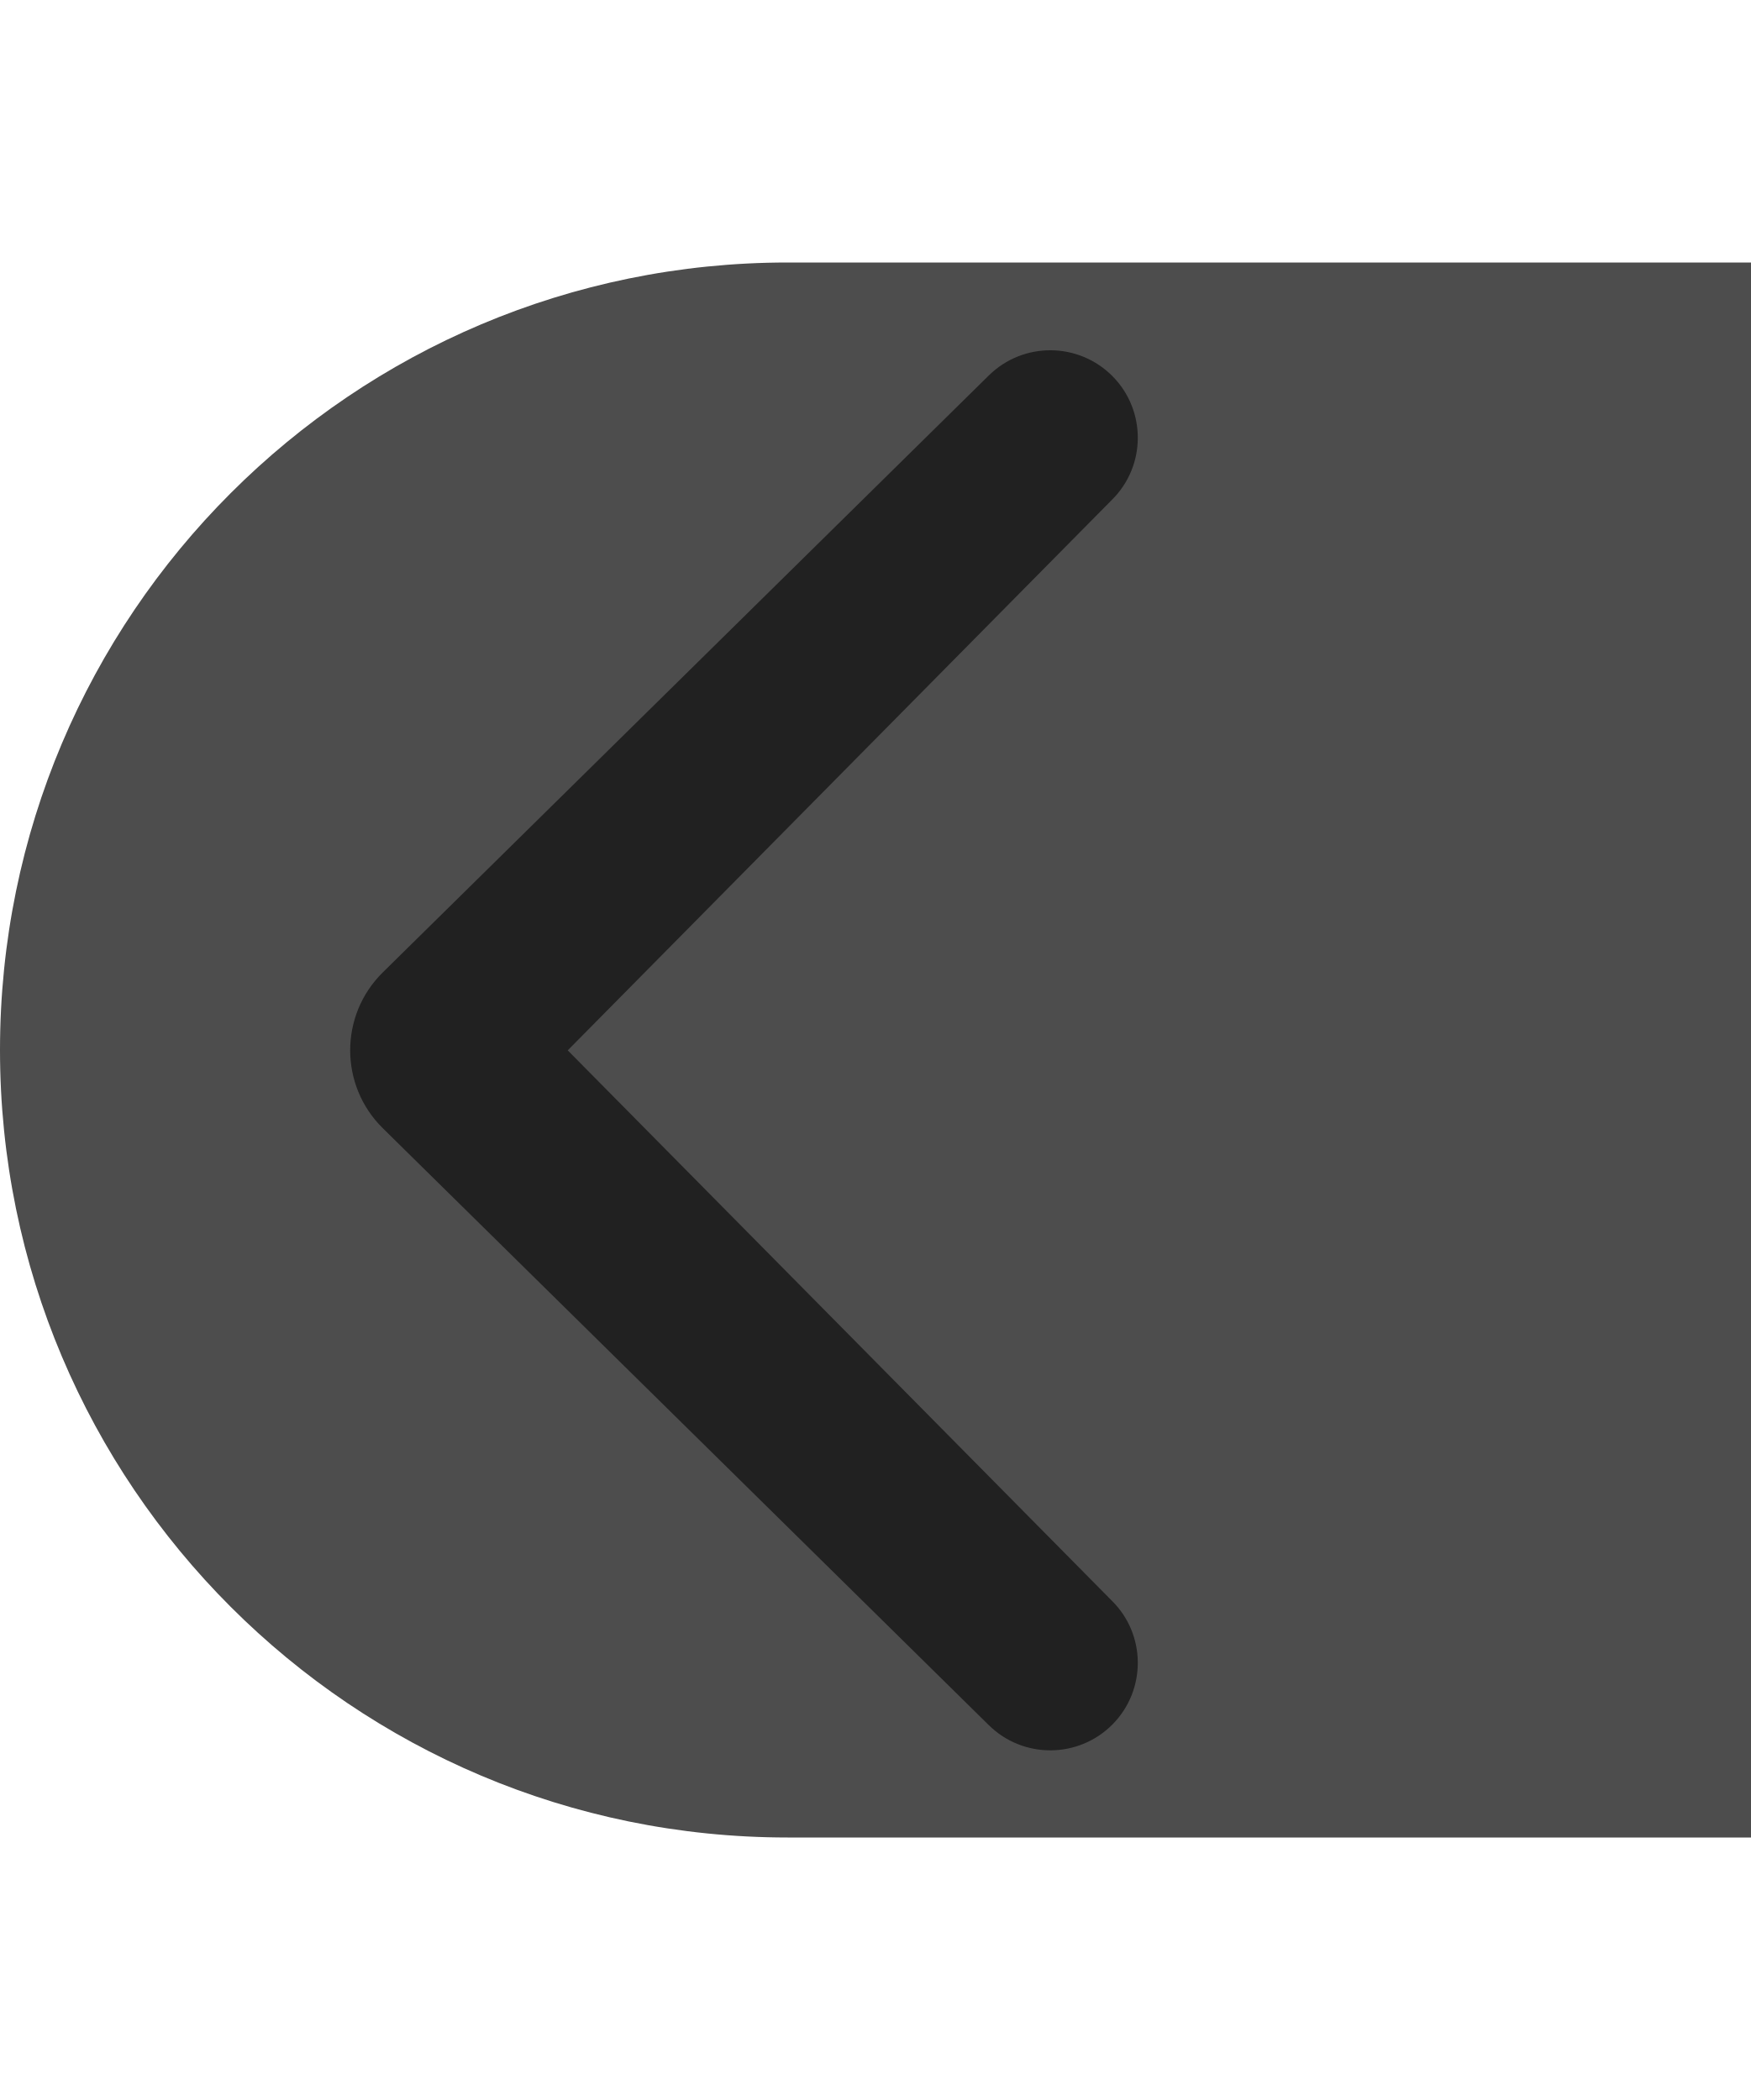
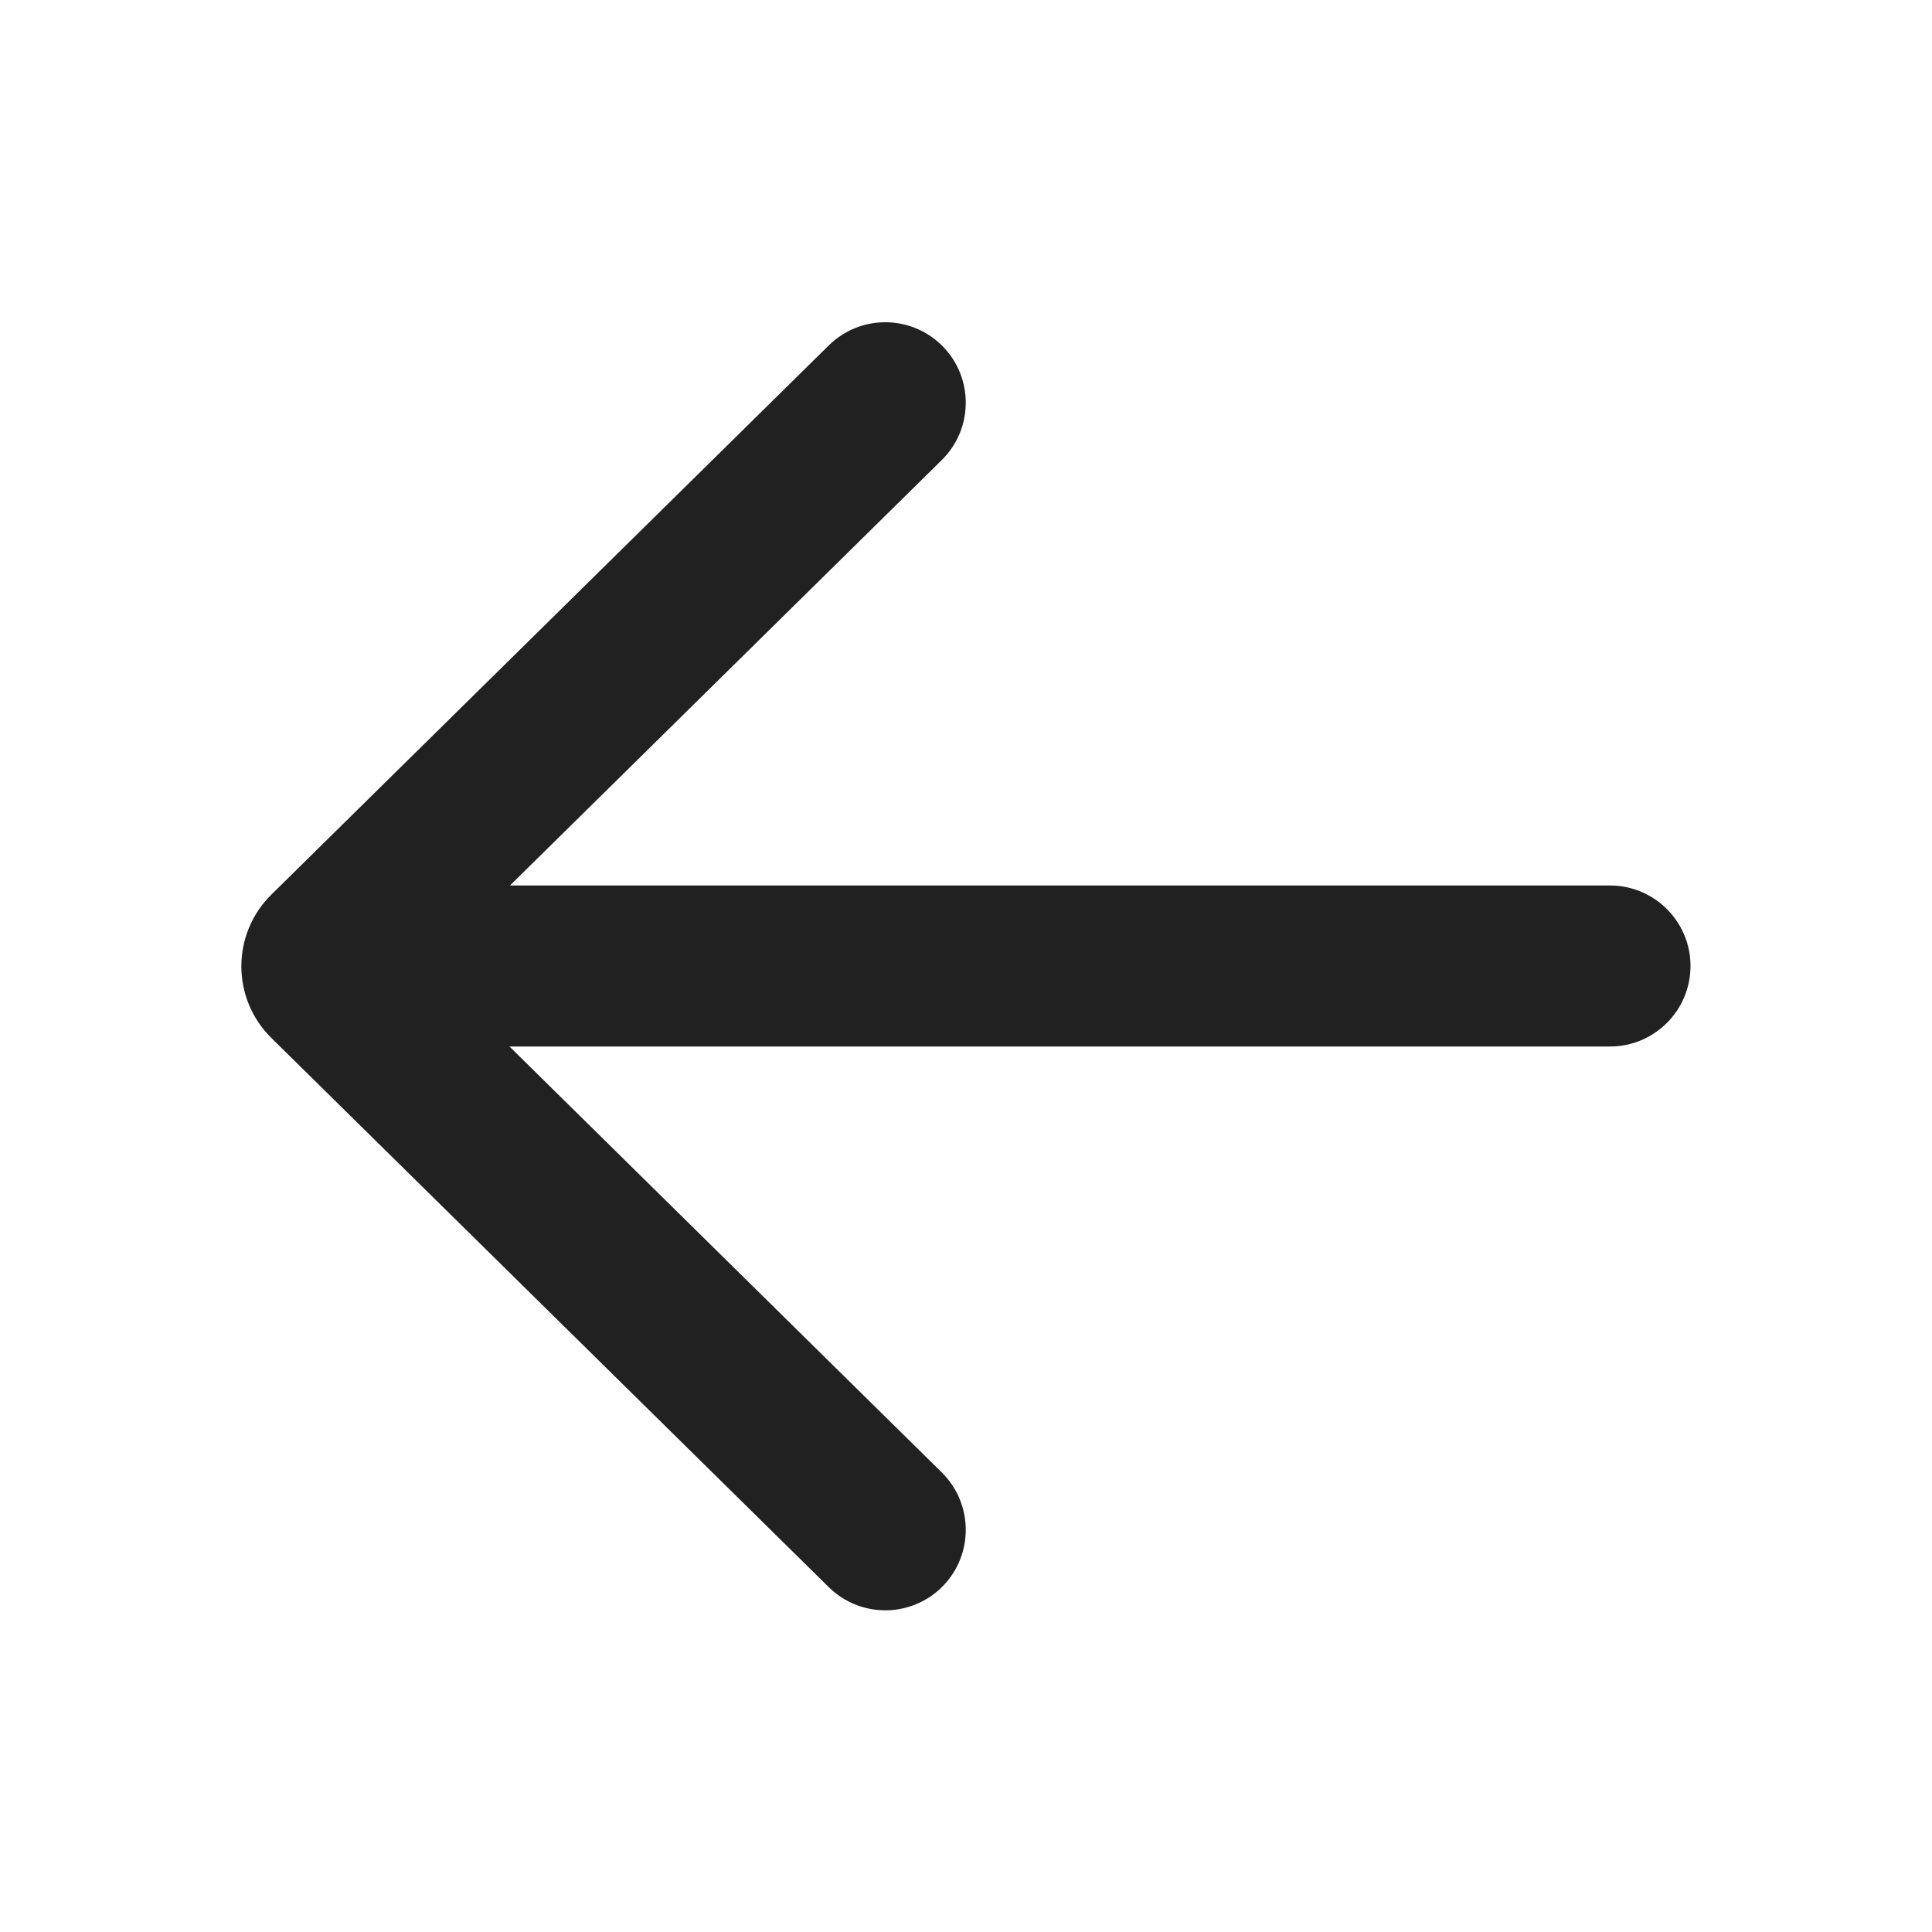
- <svg xmlns="http://www.w3.org/2000/svg" width="100%" height="100%" viewBox="0 0 20 24" version="1.1" xml:space="preserve" style="fill-rule:evenodd;clip-rule:evenodd;stroke-linejoin:round;stroke-miterlimit:2;">
-   <g transform="matrix(1,0,0,1,-4.5,0)">
-     <g id="rect839" transform="matrix(1,0,0,1,2.5,4.44089e-16)">
-       <path d="M24,3L11,3C6.029,3 2,7.029 2,12C2,16.971 6.029,21 11,21L24,21L24,3Z" style="fill:rgb(77,77,77);" />
-     </g>
-     <g id="path2" transform="matrix(1,0,0,1,5.50275,4.44089e-16)">
-       <path d="M10.295,19.716C10.689,20.104 11.322,20.099 11.71,19.706C12.097,19.312 12.093,18.679 11.699,18.292L5.484,12.004L11.699,5.715C12.093,5.328 12.097,4.694 11.71,4.301C11.322,3.908 10.689,3.903 10.295,4.291L3.371,11.113C2.874,11.603 2.874,12.404 3.371,12.894L10.295,19.716Z" style="fill:rgb(33,33,33);fill-rule:nonzero;" />
-     </g>
-   </g>
+ <svg xmlns="http://www.w3.org/2000/svg" width="24" height="24" fill="none" viewBox="0 0 24 24">
+   <path fill="#212121" d="M10.295 19.716C10.689 20.104 11.322 20.099 11.71 19.706C12.097 19.312 12.092 18.679 11.699 18.291L6.329 13H20C20.552 13 21 12.552 21 12C21 11.448 20.552 11 20 11H6.335L11.699 5.715C12.092 5.328 12.097 4.694 11.71 4.301C11.322 3.908 10.689 3.903 10.295 4.291L3.371 11.113C2.874 11.603 2.874 12.404 3.371 12.894L10.295 19.716Z" />
</svg>
